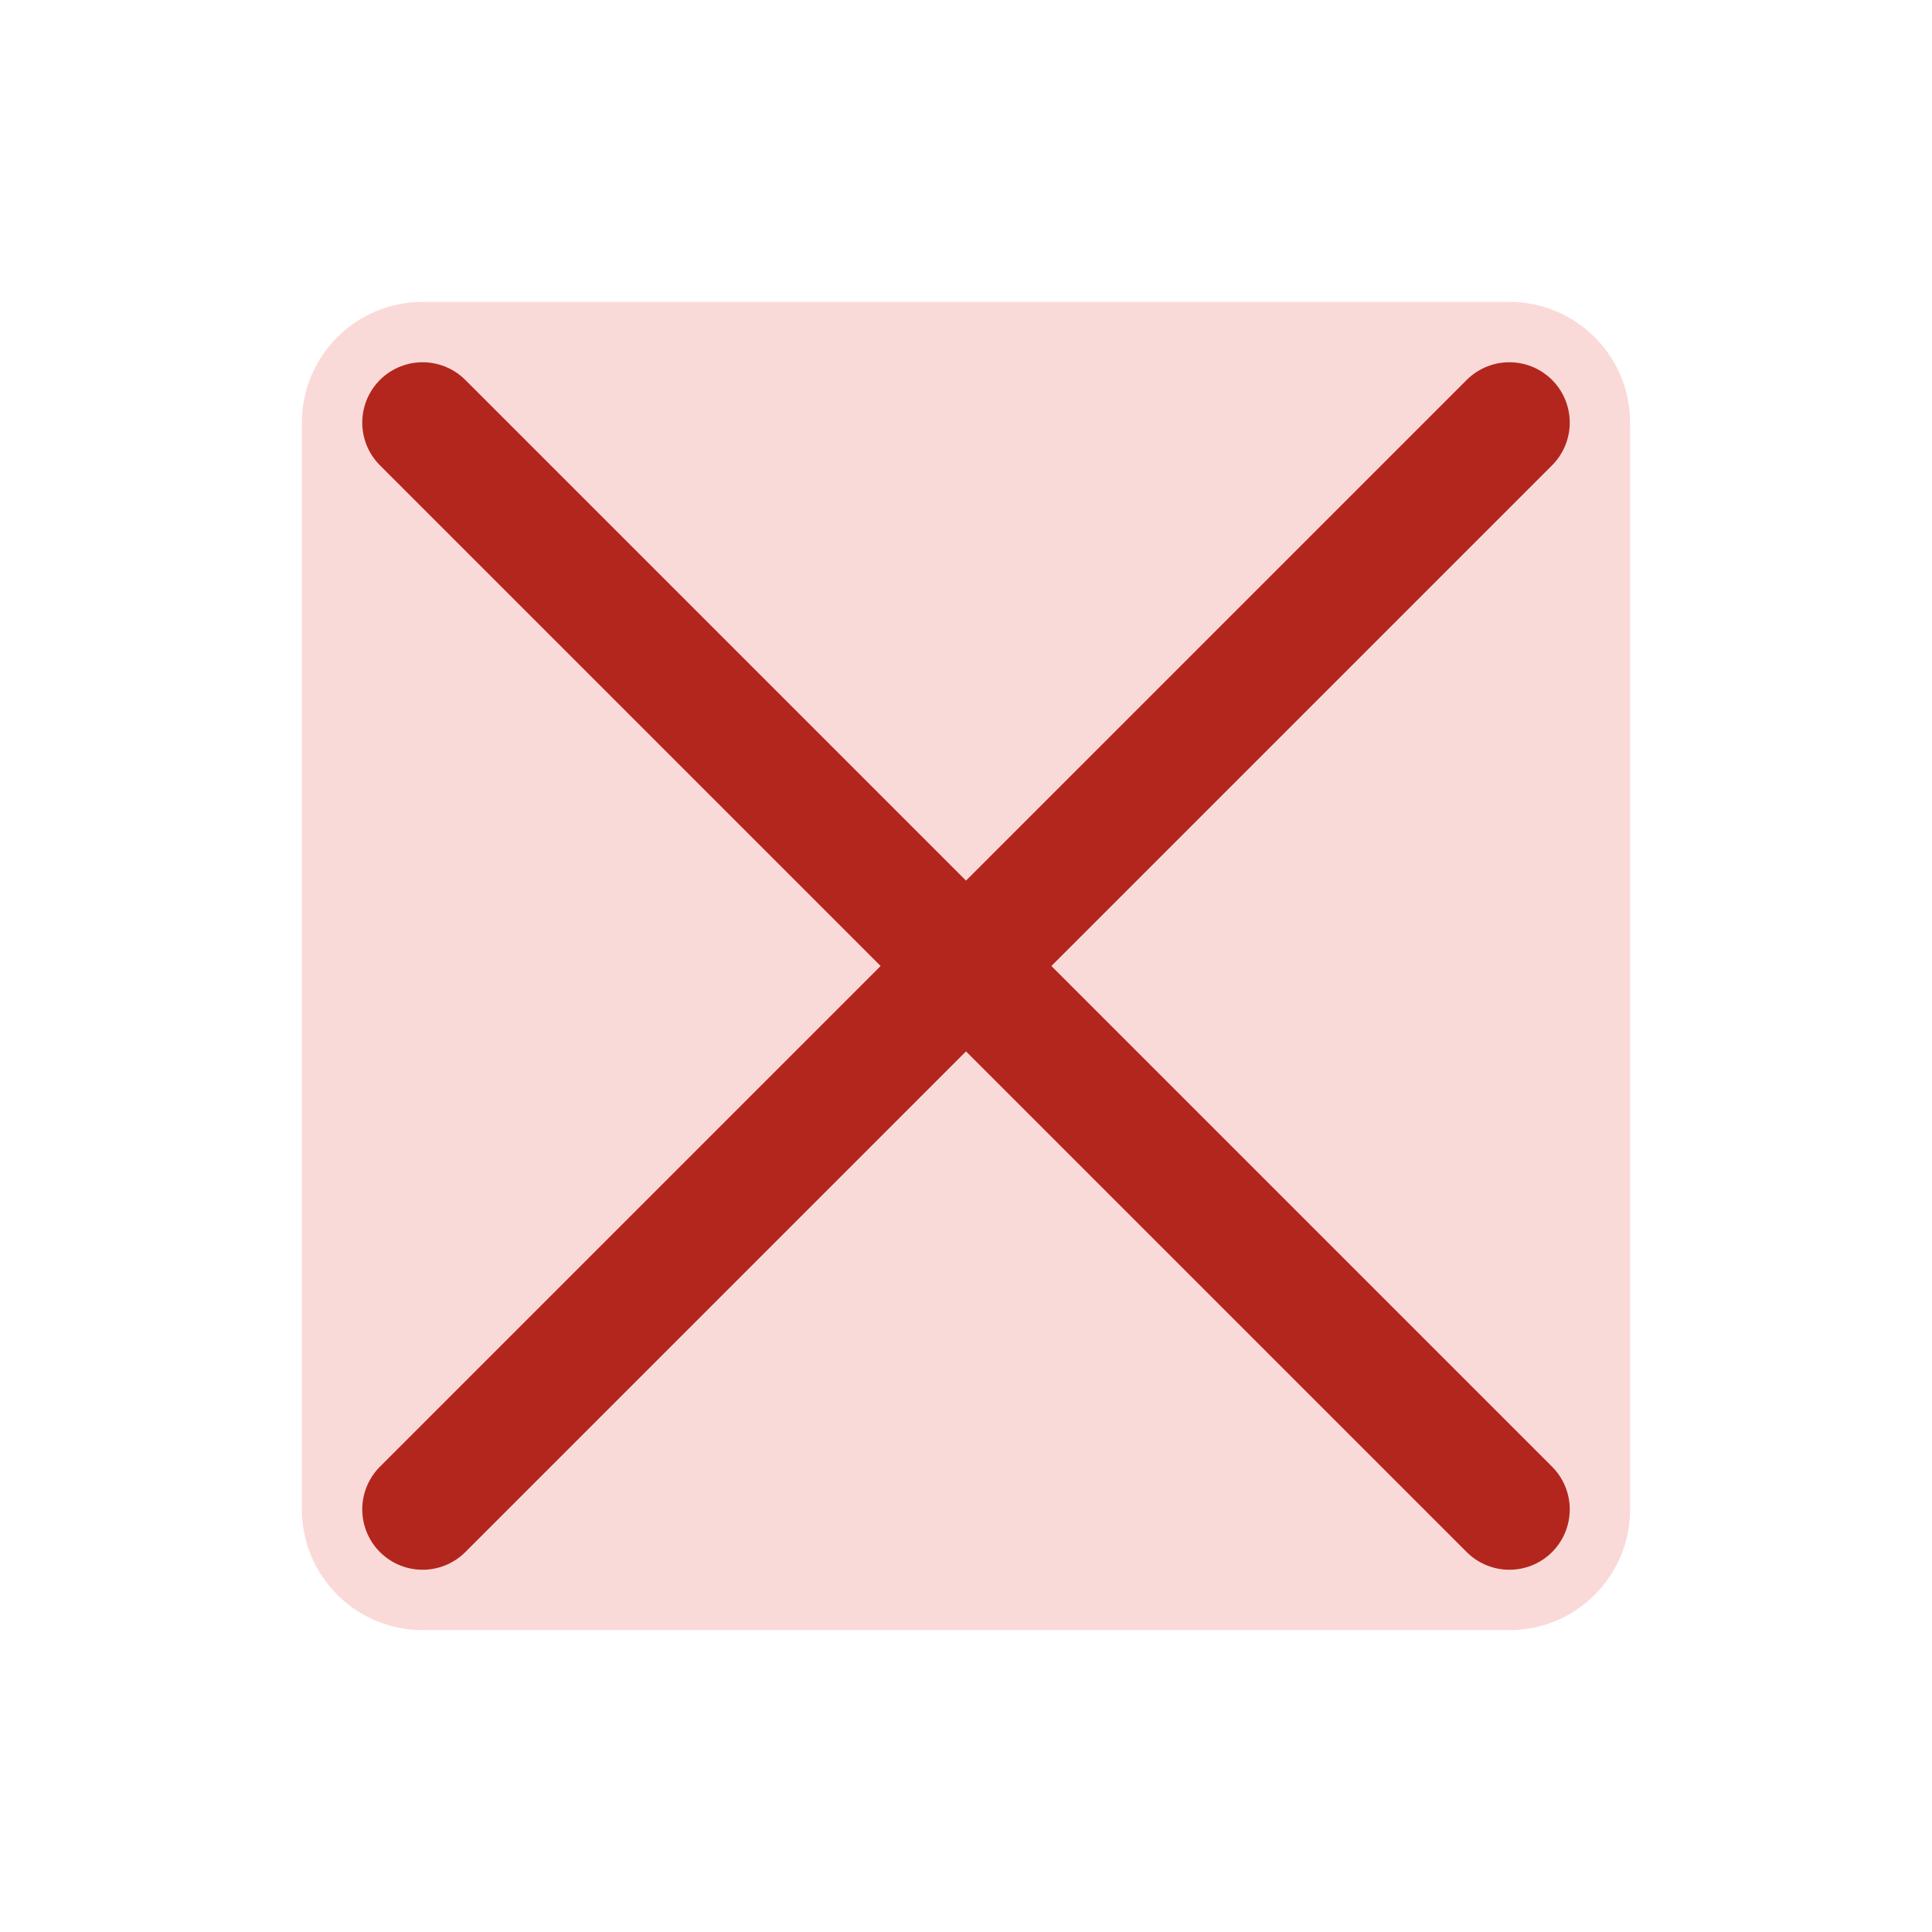
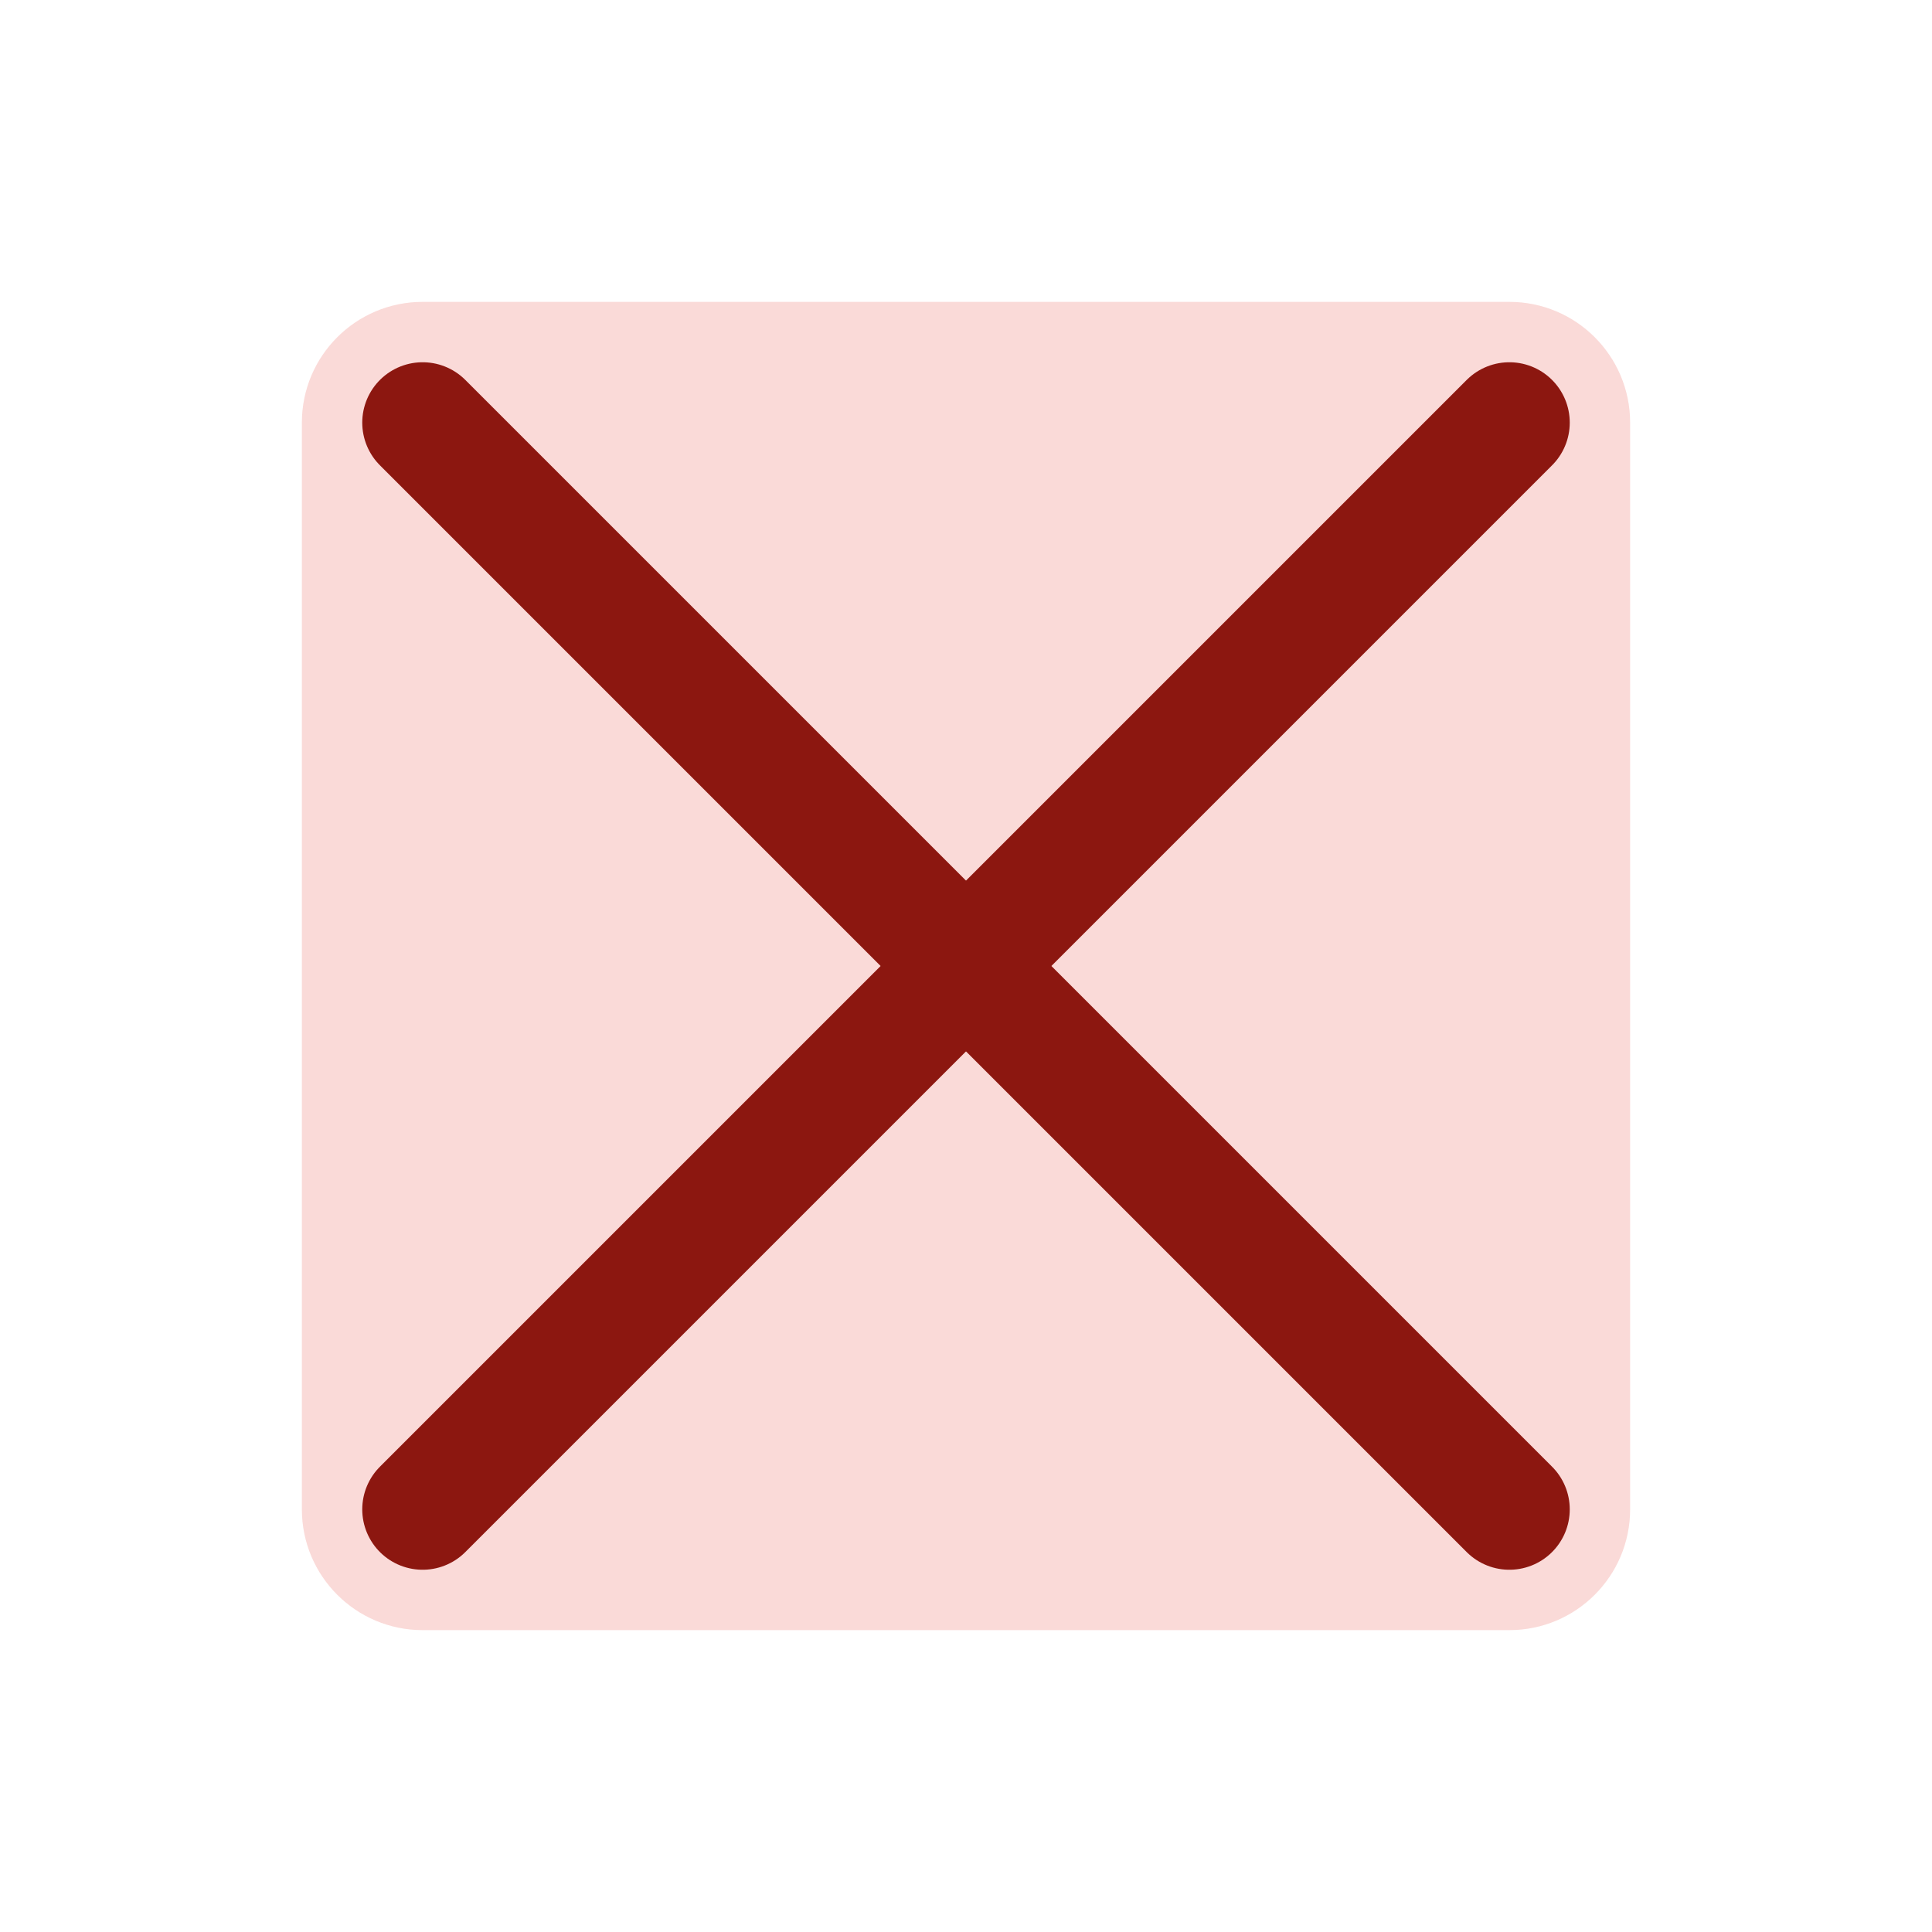
<svg xmlns="http://www.w3.org/2000/svg" viewBox="0 0 256 256">
  <rect width="256" height="256" fill="none" />
  <rect x="40" y="40" width="176" height="176" rx="16" fill="#E5453B" opacity="0.2" />
-   <line x1="200" y1="56" x2="56" y2="200" stroke="#B3261E" stroke-linecap="round" stroke-linejoin="round" stroke-width="16" />
-   <line x1="200" y1="200" x2="56" y2="56" stroke="#B3261E" stroke-linecap="round" stroke-linejoin="round" stroke-width="16" />
+   <line x1="200" y1="56" x2="56" y2="200" stroke="#8C1710" stroke-linecap="round" stroke-linejoin="round" stroke-width="16" />
+   <line x1="200" y1="200" x2="56" y2="56" stroke="#8C1710" stroke-linecap="round" stroke-linejoin="round" stroke-width="16" />
</svg>
